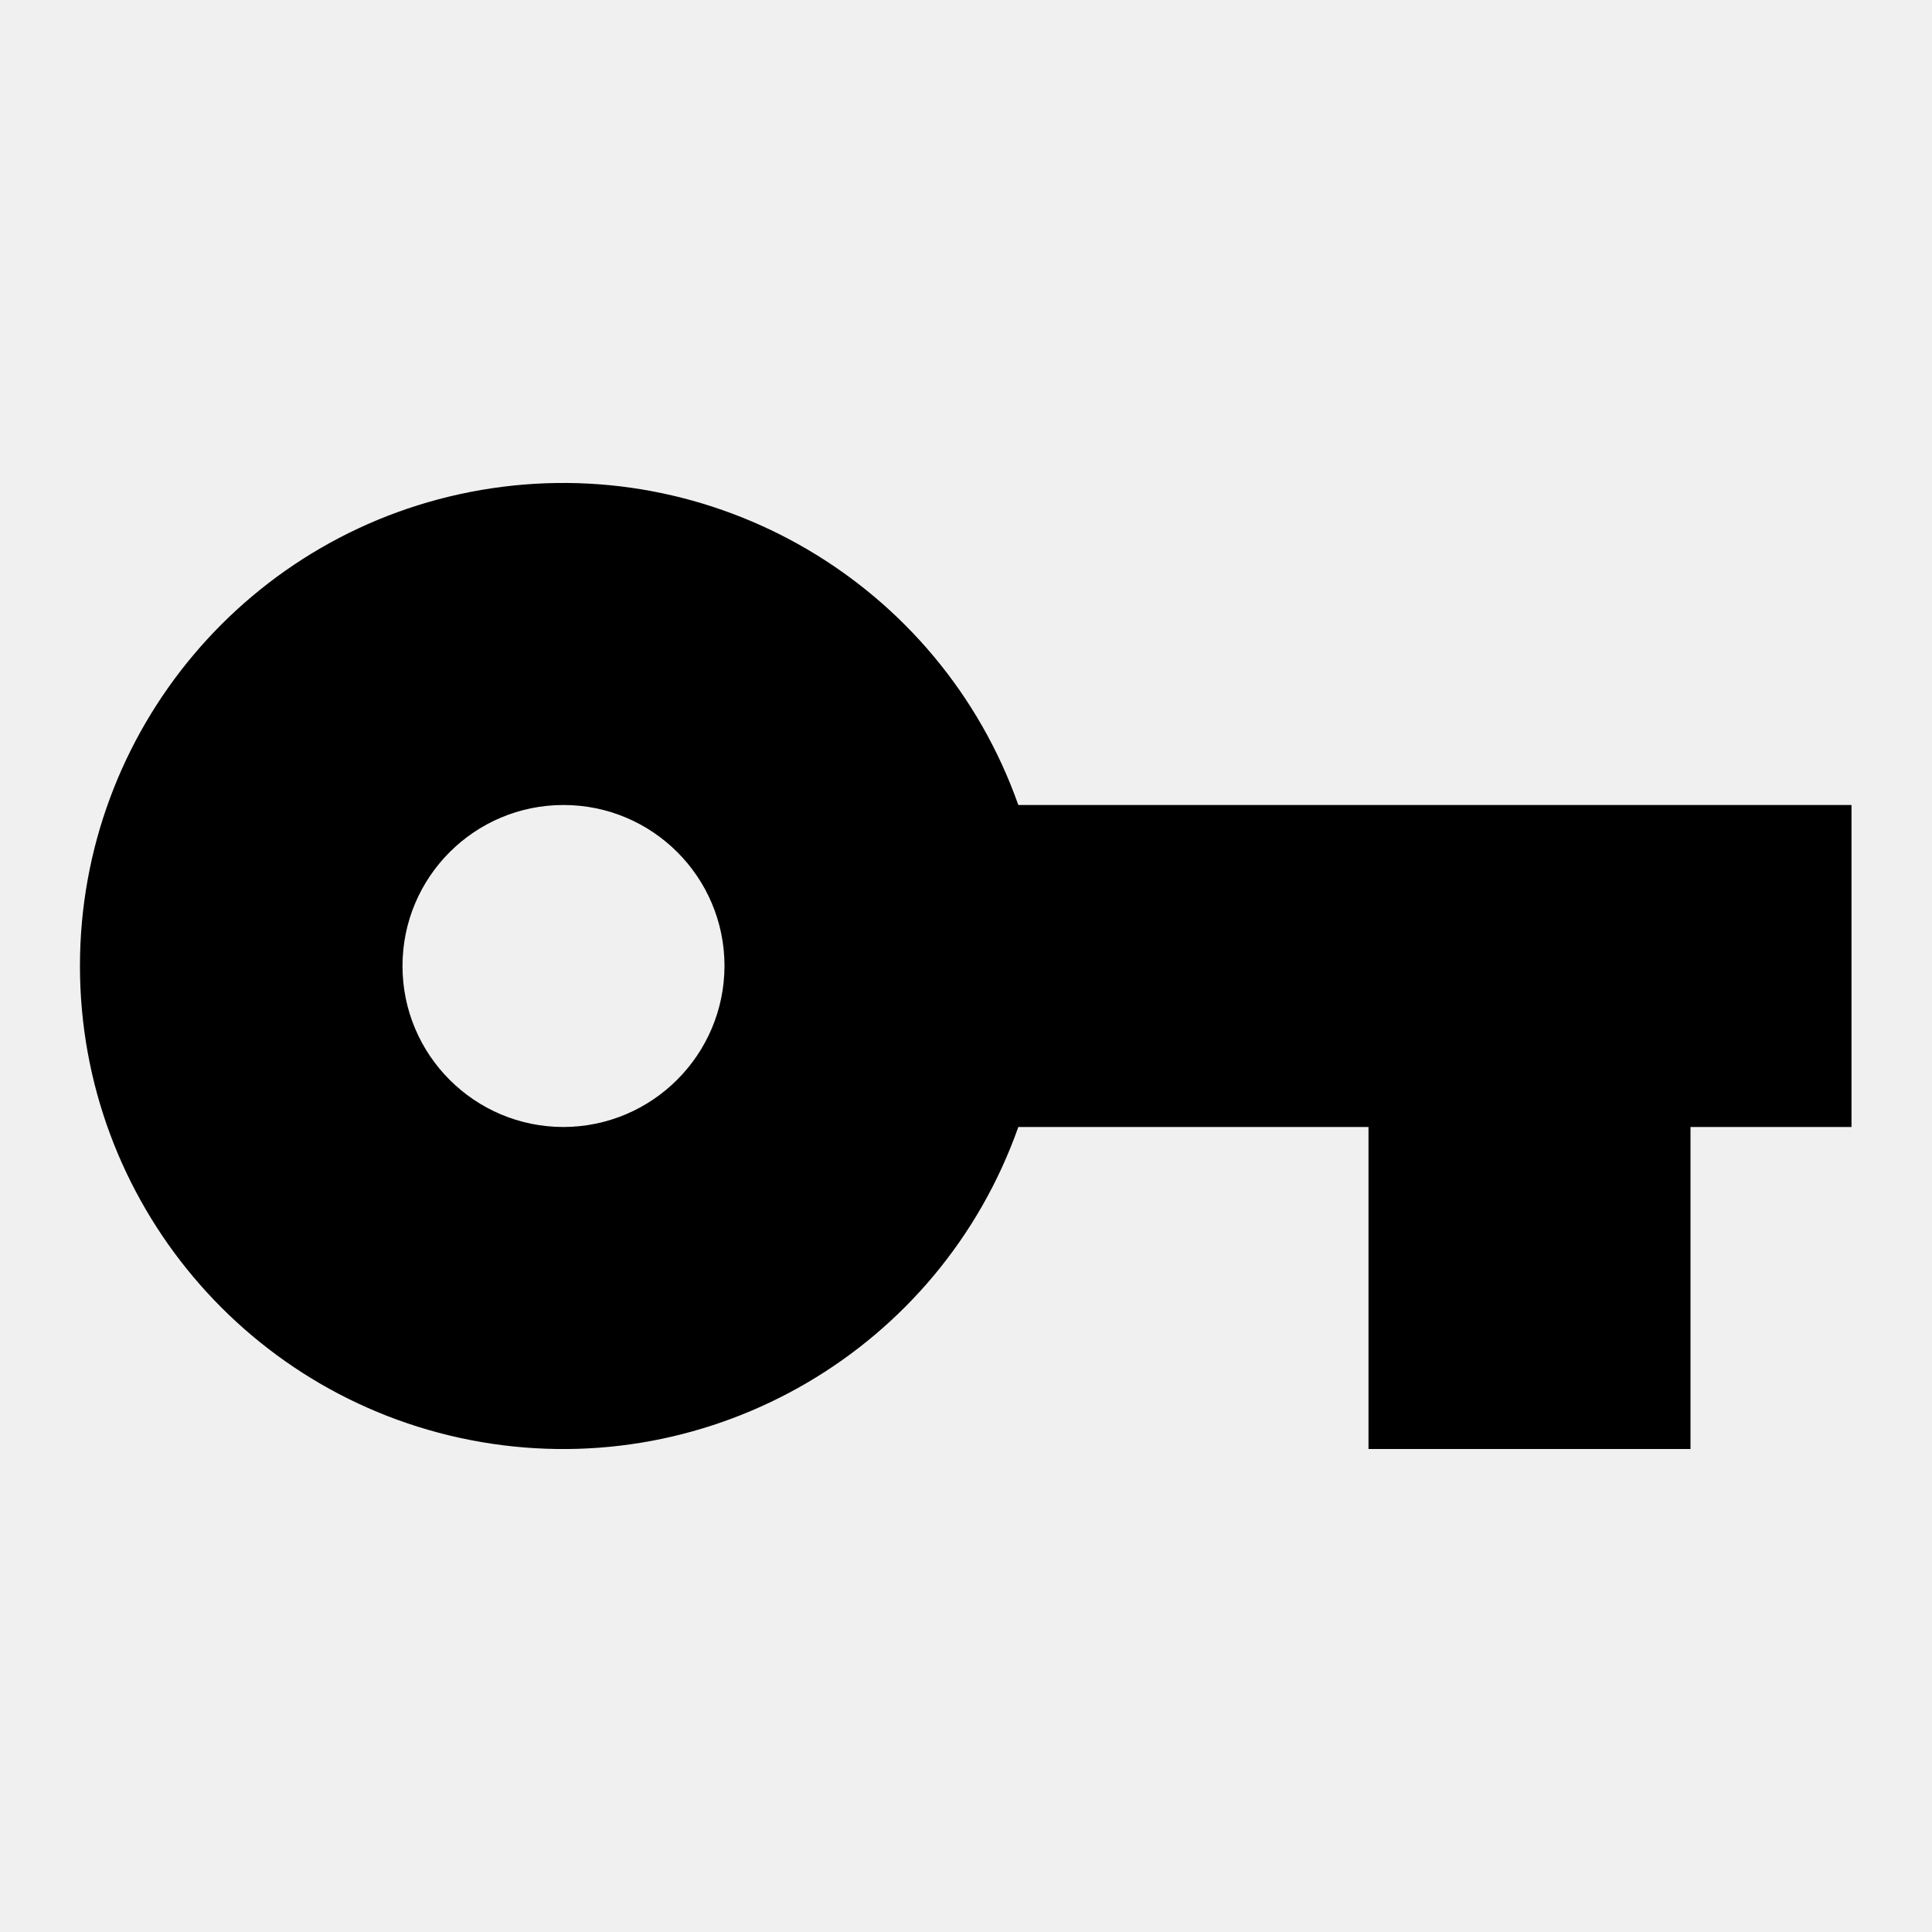
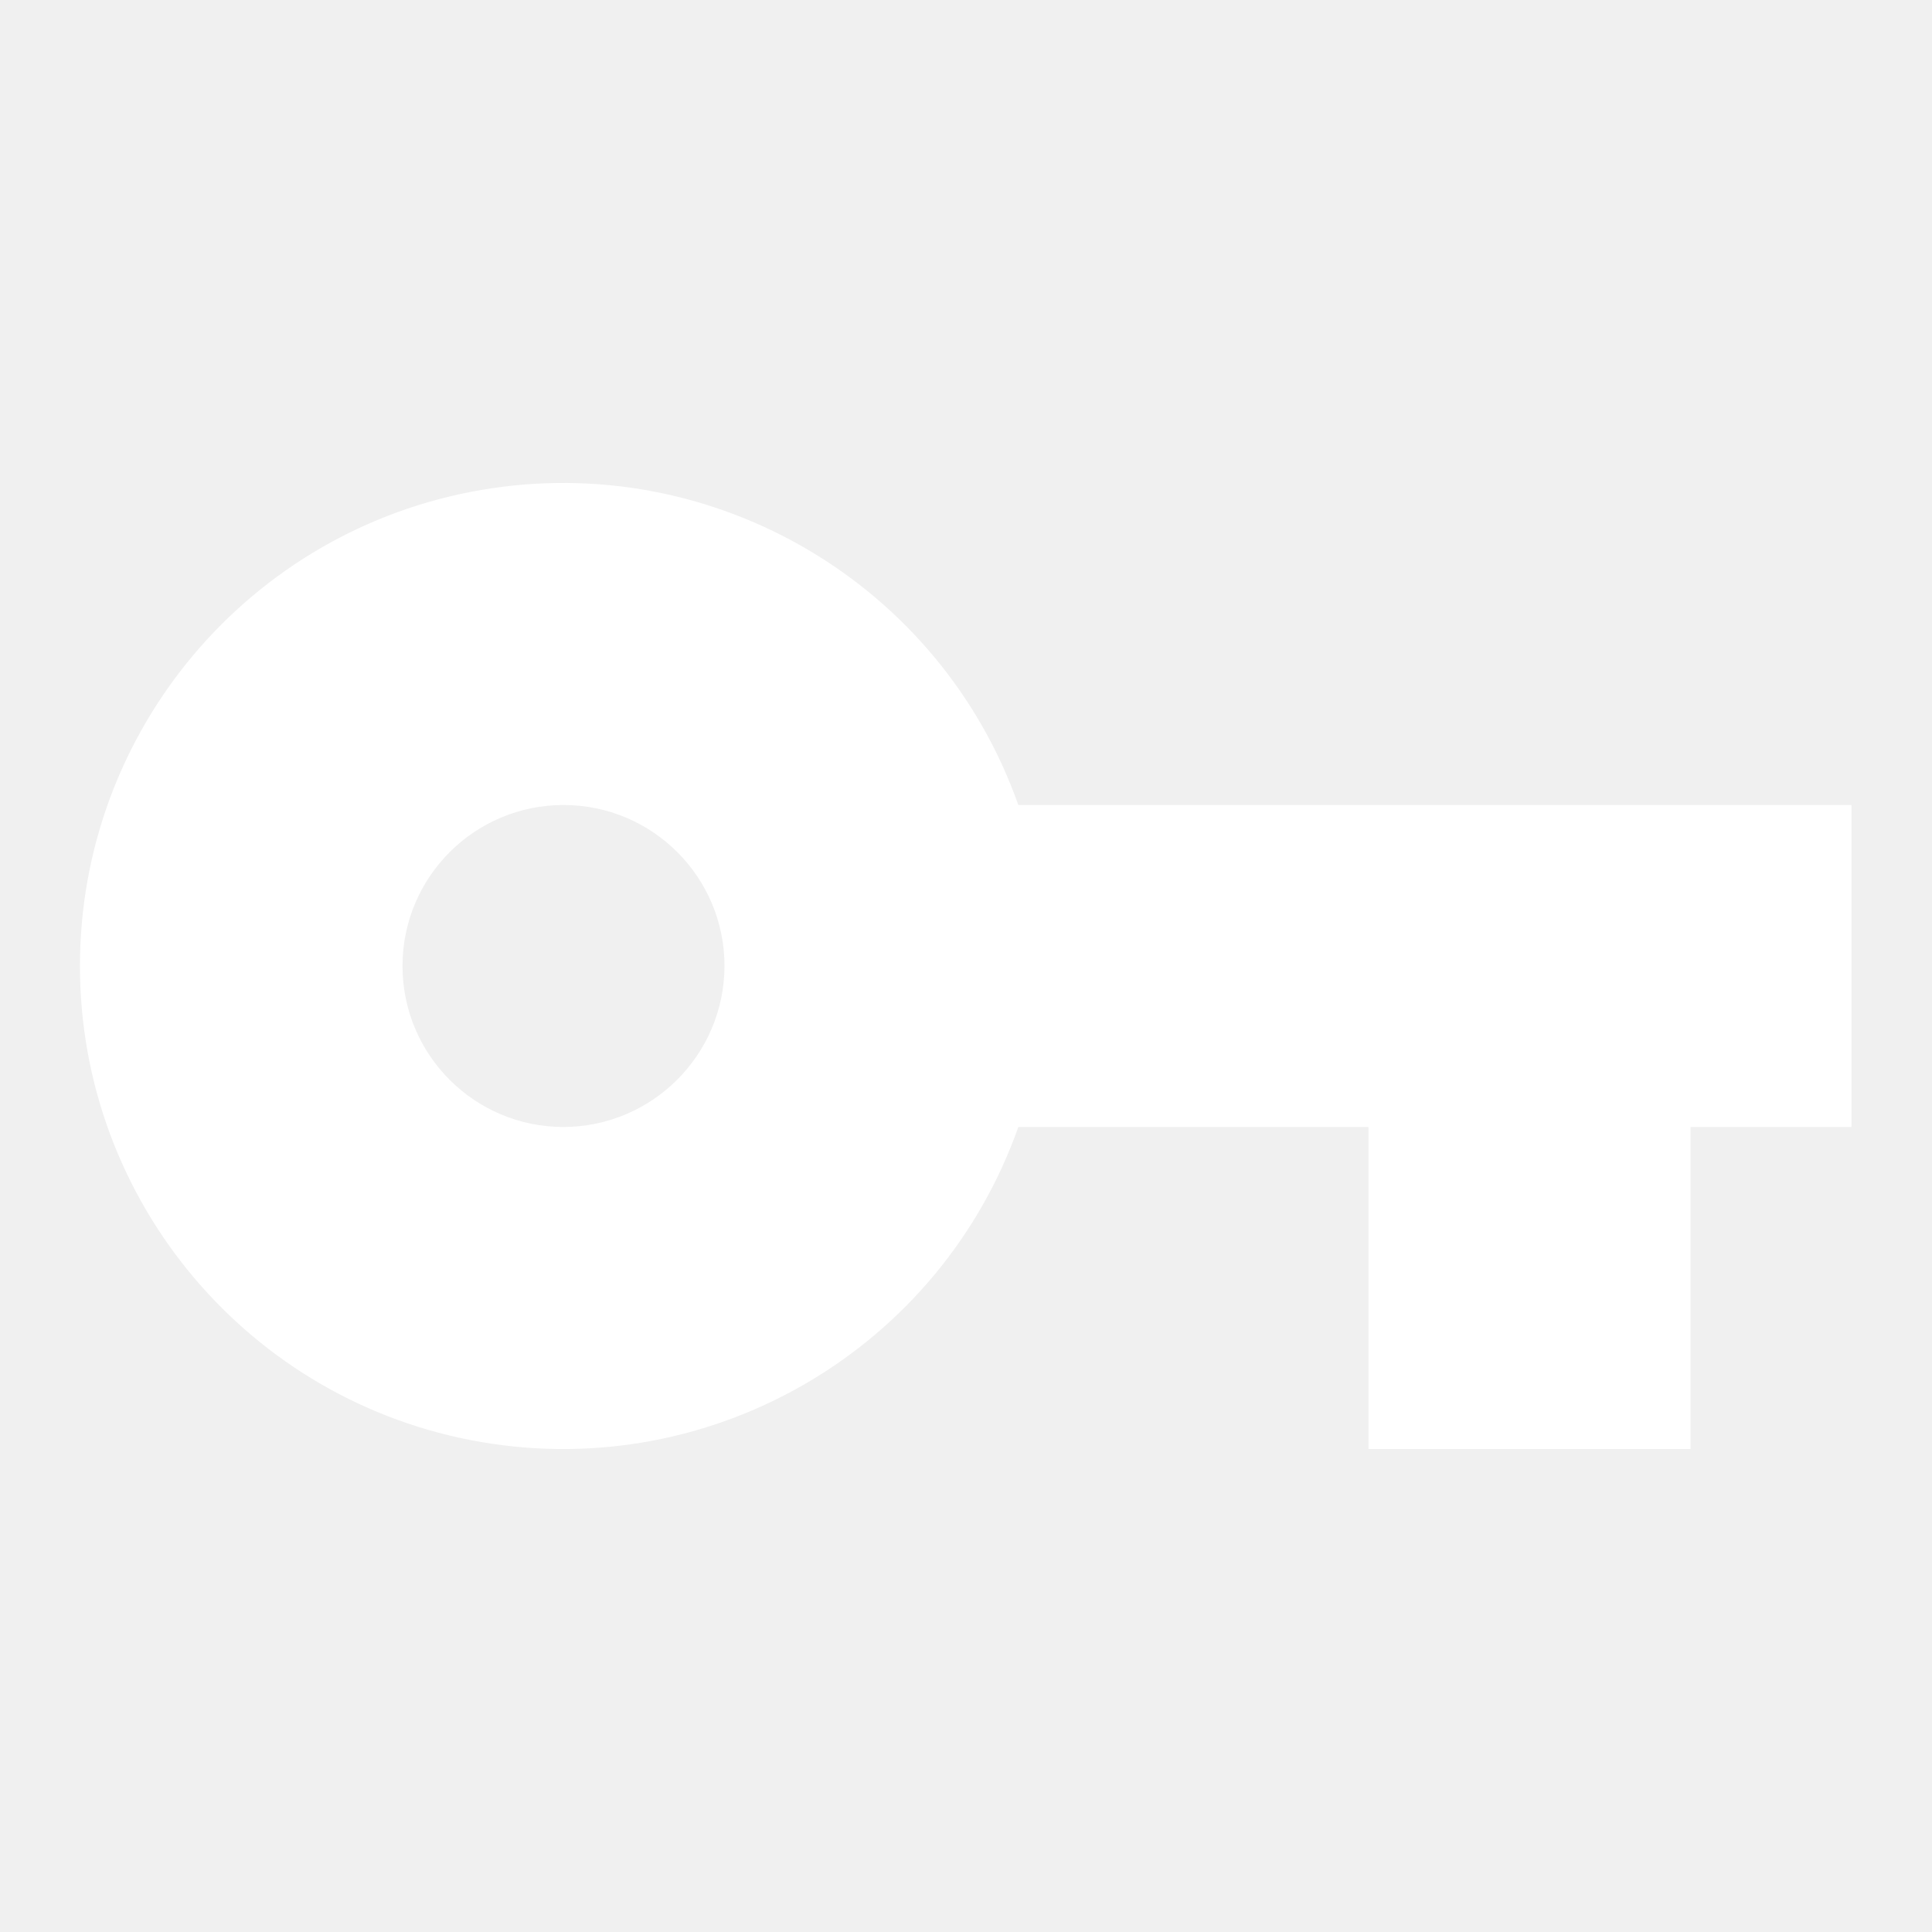
- <svg xmlns="http://www.w3.org/2000/svg" width="24" height="24" viewBox="0 0 24 24">
+ <svg xmlns="http://www.w3.org/2000/svg" width="24" height="24" viewBox="0 0 24 24" fill="#fff">
  <defs>
    <style>.a{fill:none;}</style>
  </defs>
  <path class="a" d="M0,0H24V24H0Z" />
  <path d="M12.65,10a6,6,0,1,0,0,4H17v4h4V14h2V10ZM7,14a2,2,0,1,1,2-2A2.006,2.006,0,0,1,7,14Z" />
</svg>
